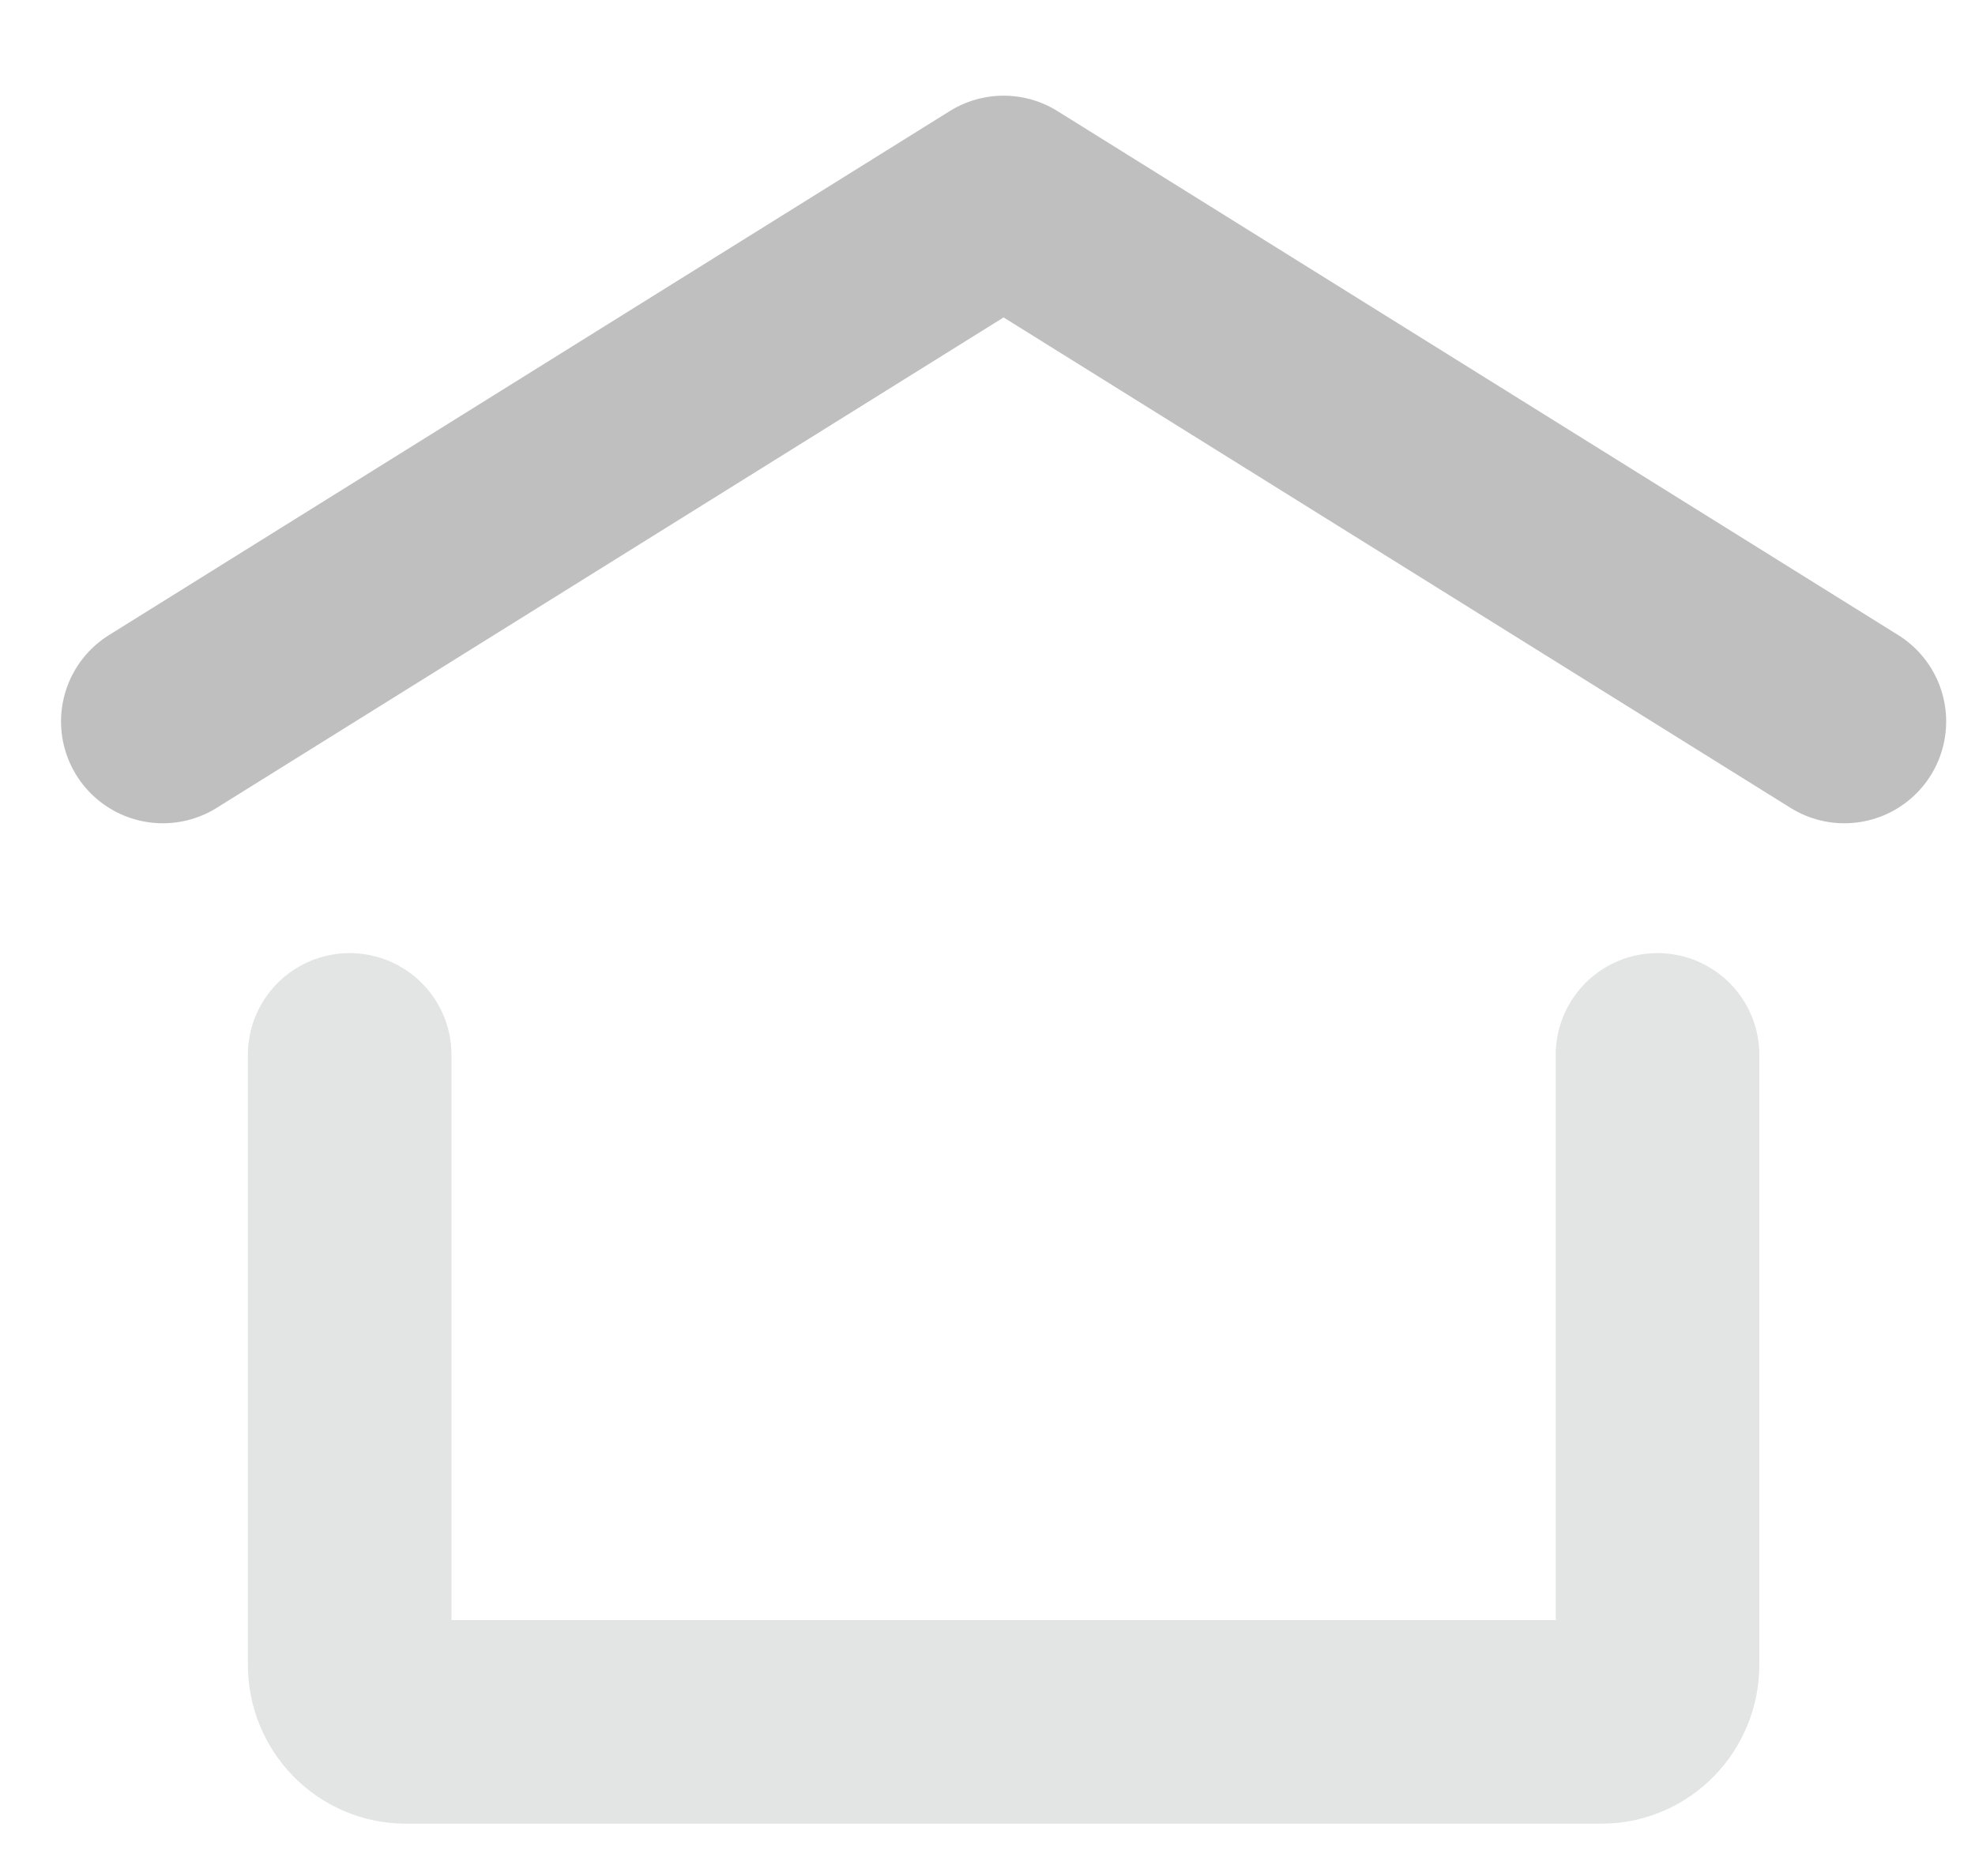
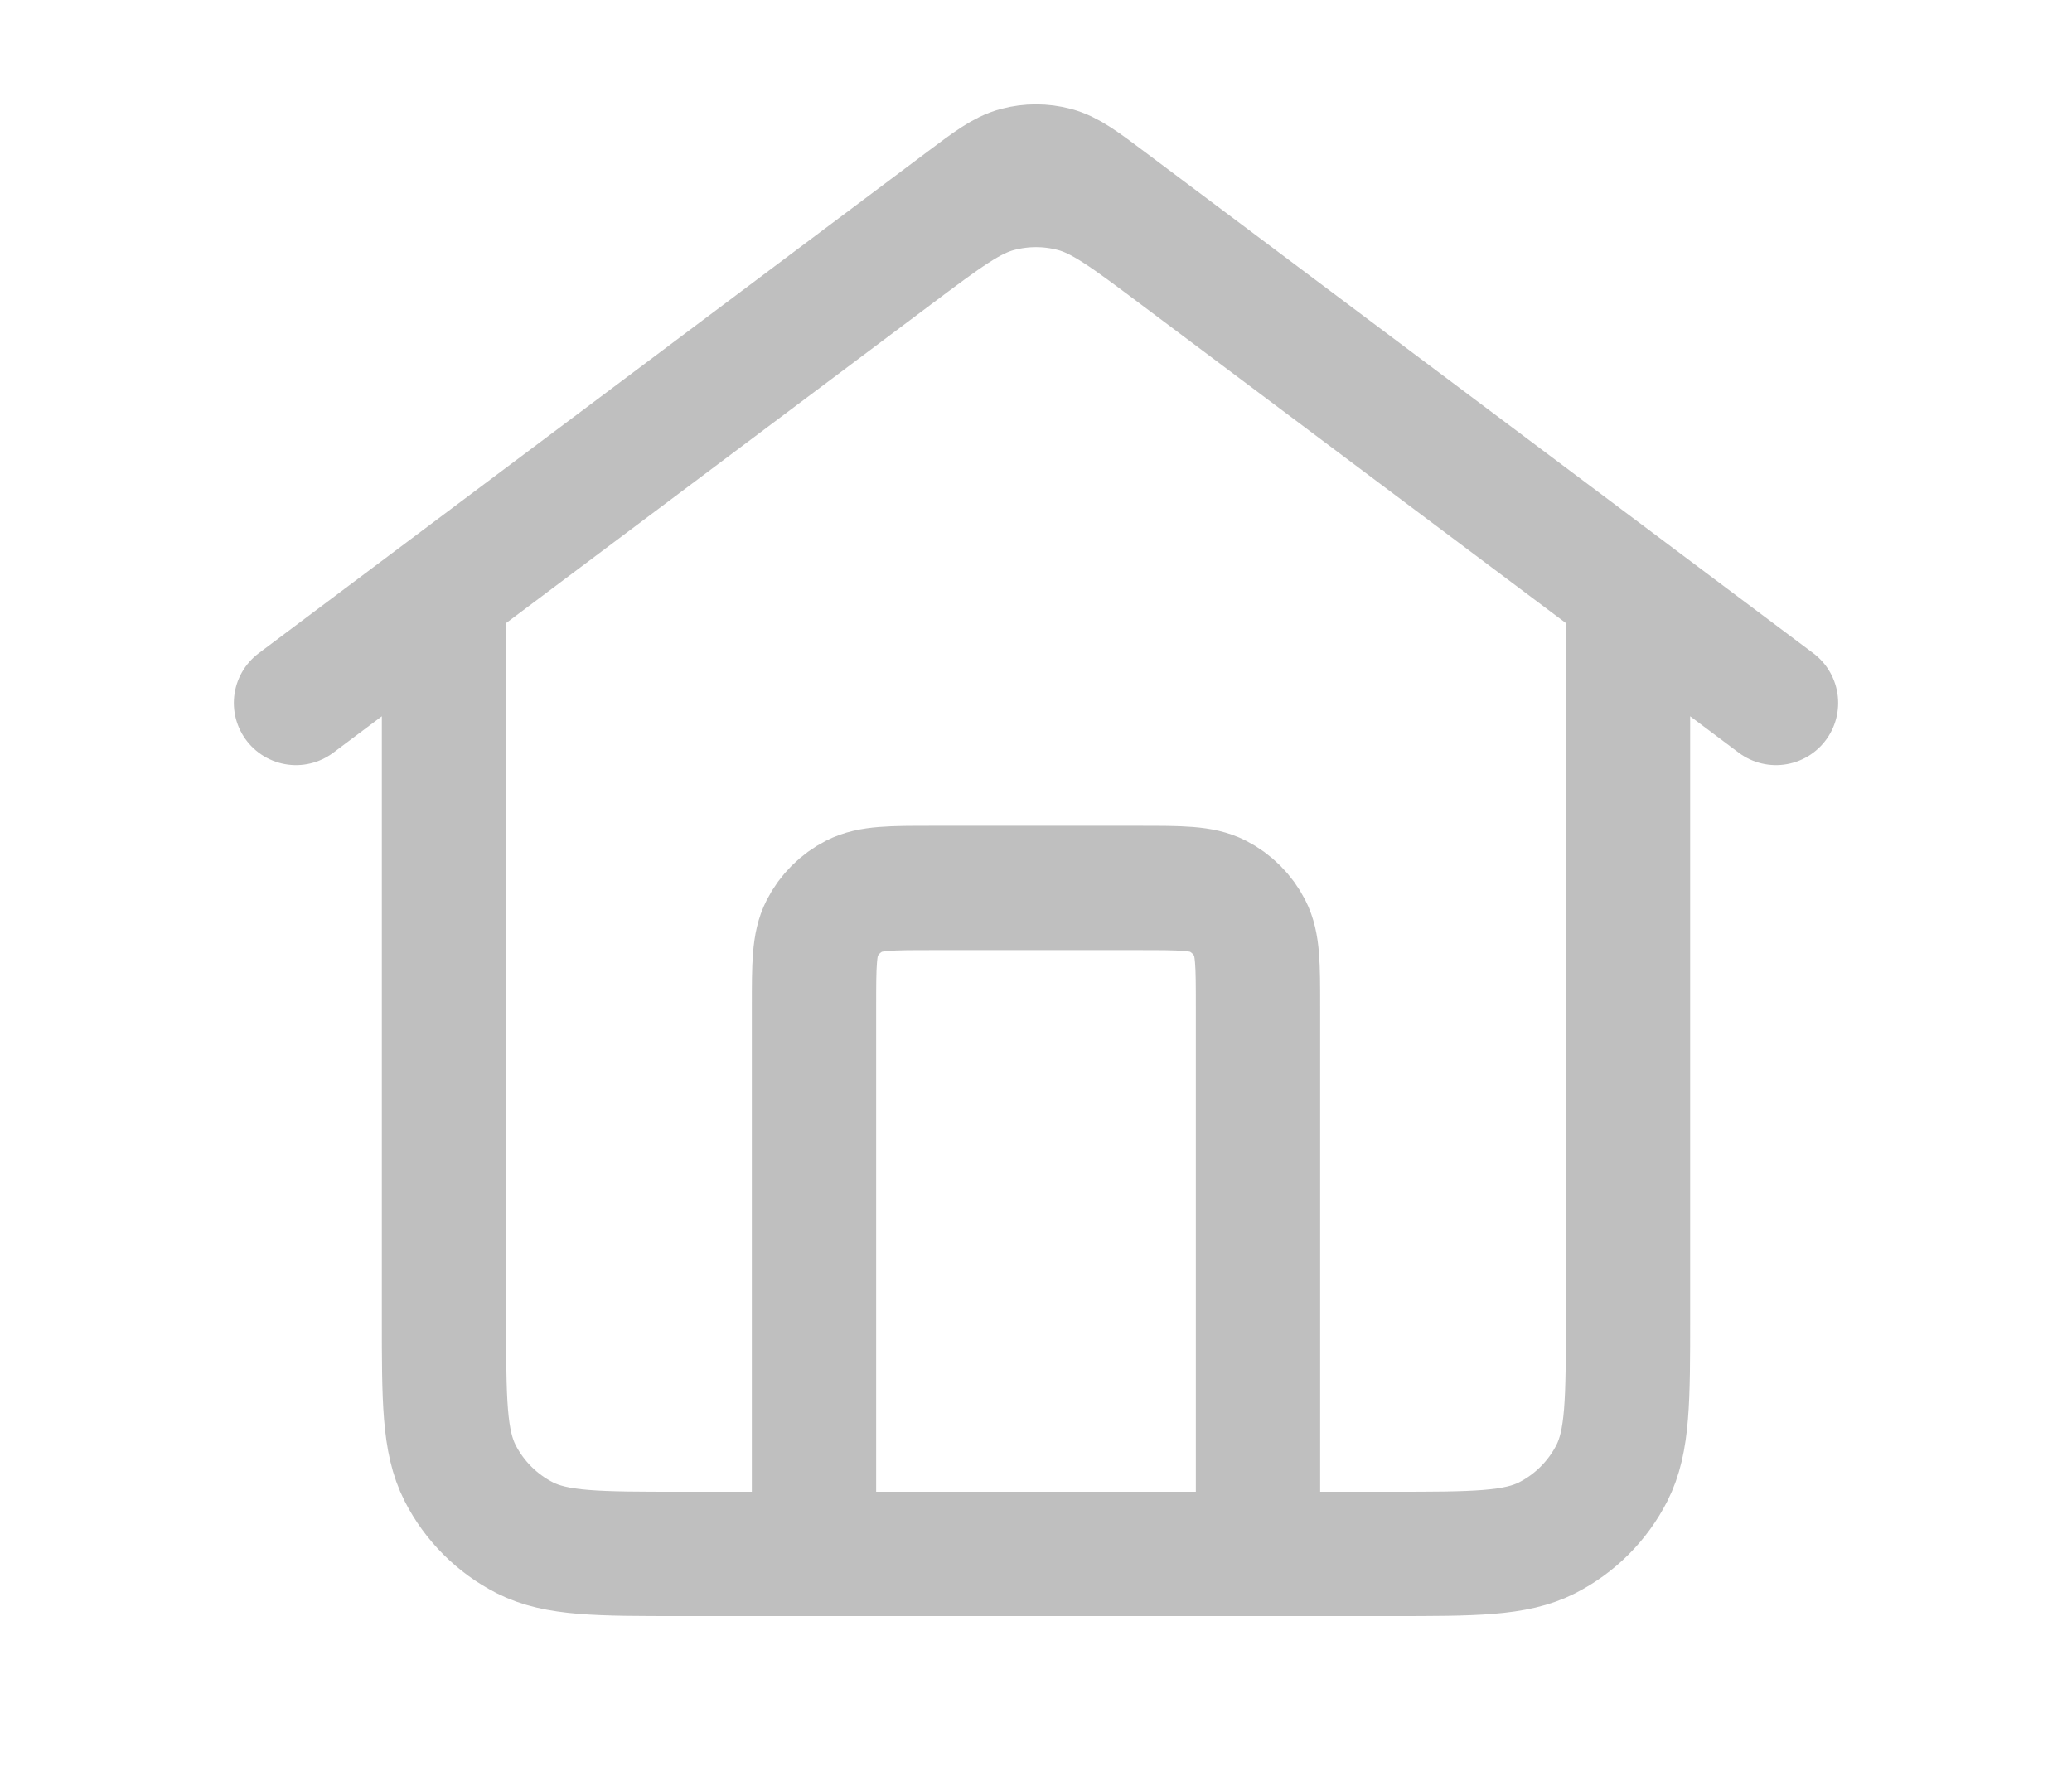
- <svg xmlns="http://www.w3.org/2000/svg" width="20" height="19" viewBox="0 0 20 19" fill="none">
-   <path d="M1.649 7.307L10.163 2L18.677 7.307" stroke="#bfbfbf" stroke-width="2.062" stroke-linecap="round" stroke-linejoin="round" />
-   <path d="M16.785 10.684V16.86C16.785 17.179 16.531 17.439 16.218 17.439H4.109C3.795 17.439 3.541 17.179 3.541 16.86V10.684" stroke="#E3E4E4" stroke-width="2.062" stroke-linecap="round" stroke-linejoin="round" />
+ <svg xmlns="http://www.w3.org/2000/svg" width="21px" height="18px" viewBox="0 0 24 24" fill="none">
+   <g id="SVGRepo_bgCarrier" stroke-width="0" />
+   <g id="SVGRepo_tracerCarrier" stroke-linecap="round" stroke-linejoin="round" />
+   <g id="SVGRepo_iconCarrier">
+     <path d="M9 21V13.6C9 13.04 9 12.76 9.109 12.546C9.205 12.358 9.358 12.205 9.546 12.109C9.76 12 10.04 12 10.6 12H13.4C13.96 12 14.24 12 14.454 12.109C14.642 12.205 14.795 12.358 14.891 12.546C15 12.76 15 13.04 15 13.6V21M2 9.5L11.04 2.72C11.384 2.462 11.556 2.333 11.745 2.283C11.912 2.239 12.088 2.239 12.255 2.283C12.444 2.333 12.616 2.462 12.96 2.72L22 9.5M4 8V17.8C4 18.92 4 19.48 4.218 19.908C4.41 20.284 4.716 20.59 5.092 20.782C5.52 21 6.08 21 7.2 21H16.8C17.92 21 18.48 21 18.908 20.782C19.284 20.59 19.59 20.284 19.782 19.908C20 19.48 20 18.92 20 17.8V8L13.92 3.44C13.232 2.924 12.887 2.665 12.509 2.566C12.175 2.478 11.825 2.478 11.491 2.566C11.113 2.665 10.768 2.924 10.08 3.44L4 8Z" stroke="#bfbfbf" stroke-width="1.68" stroke-linecap="round" stroke-linejoin="round" />
+   </g>
</svg>
